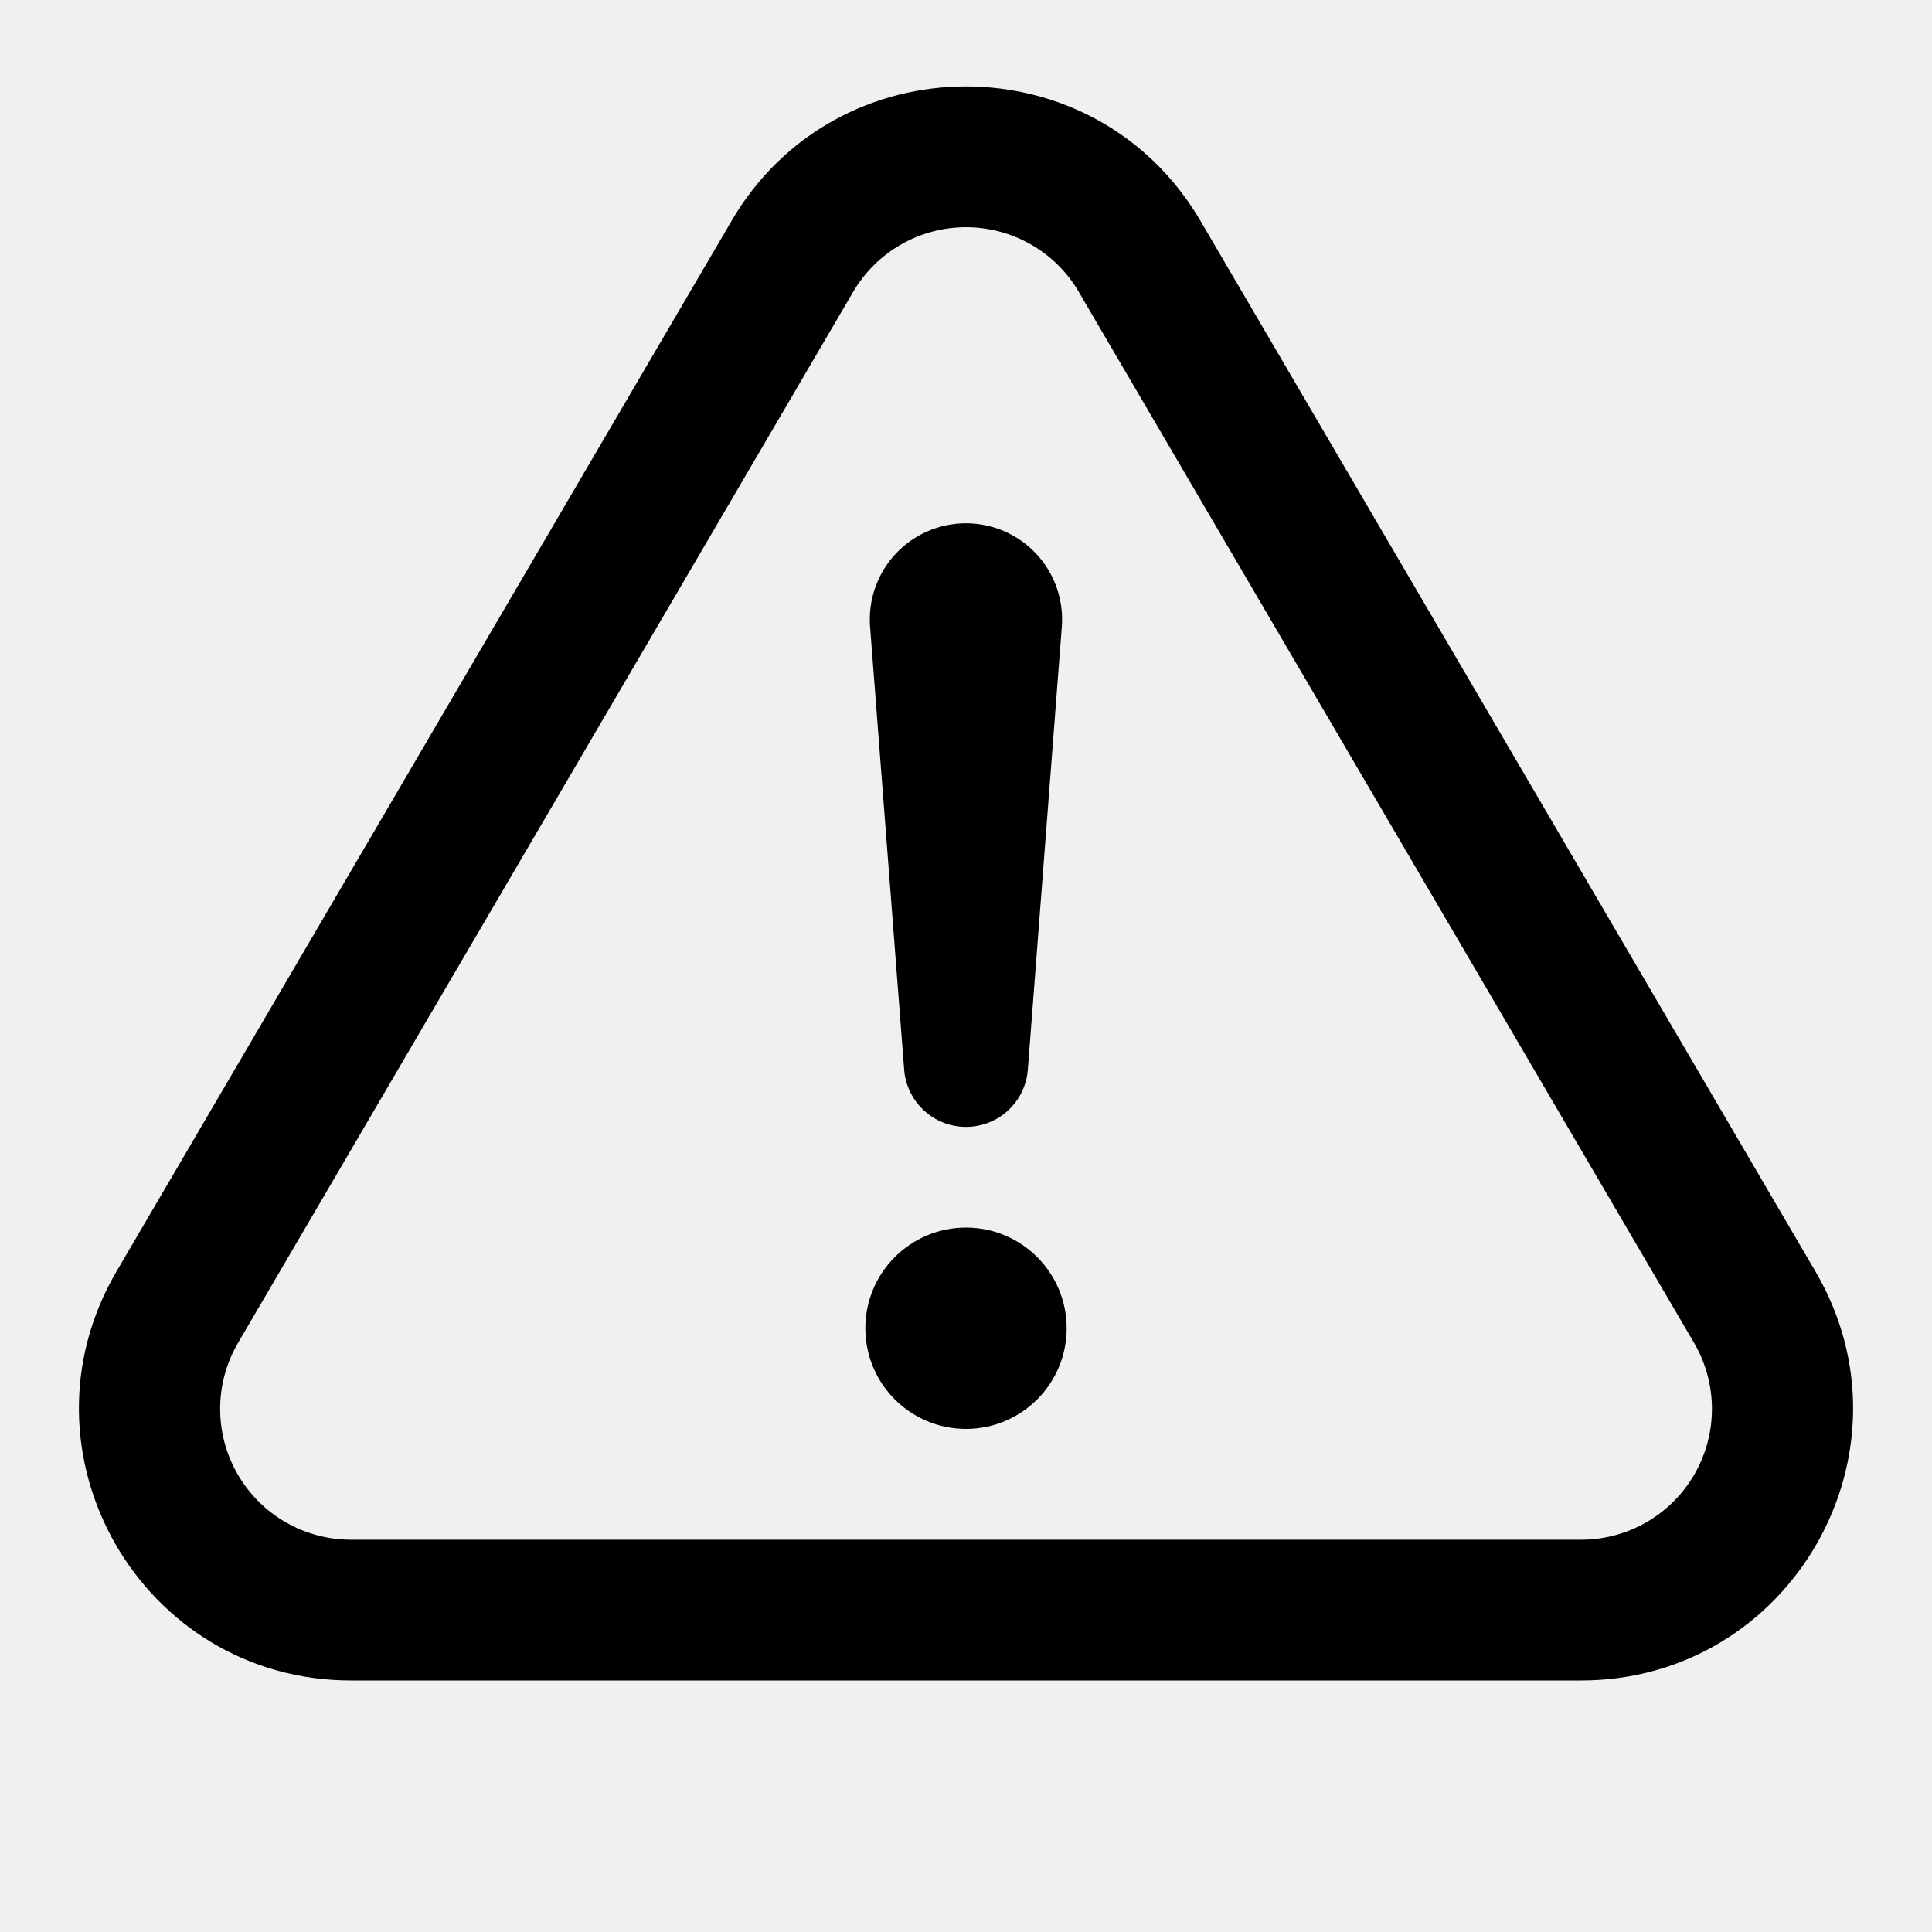
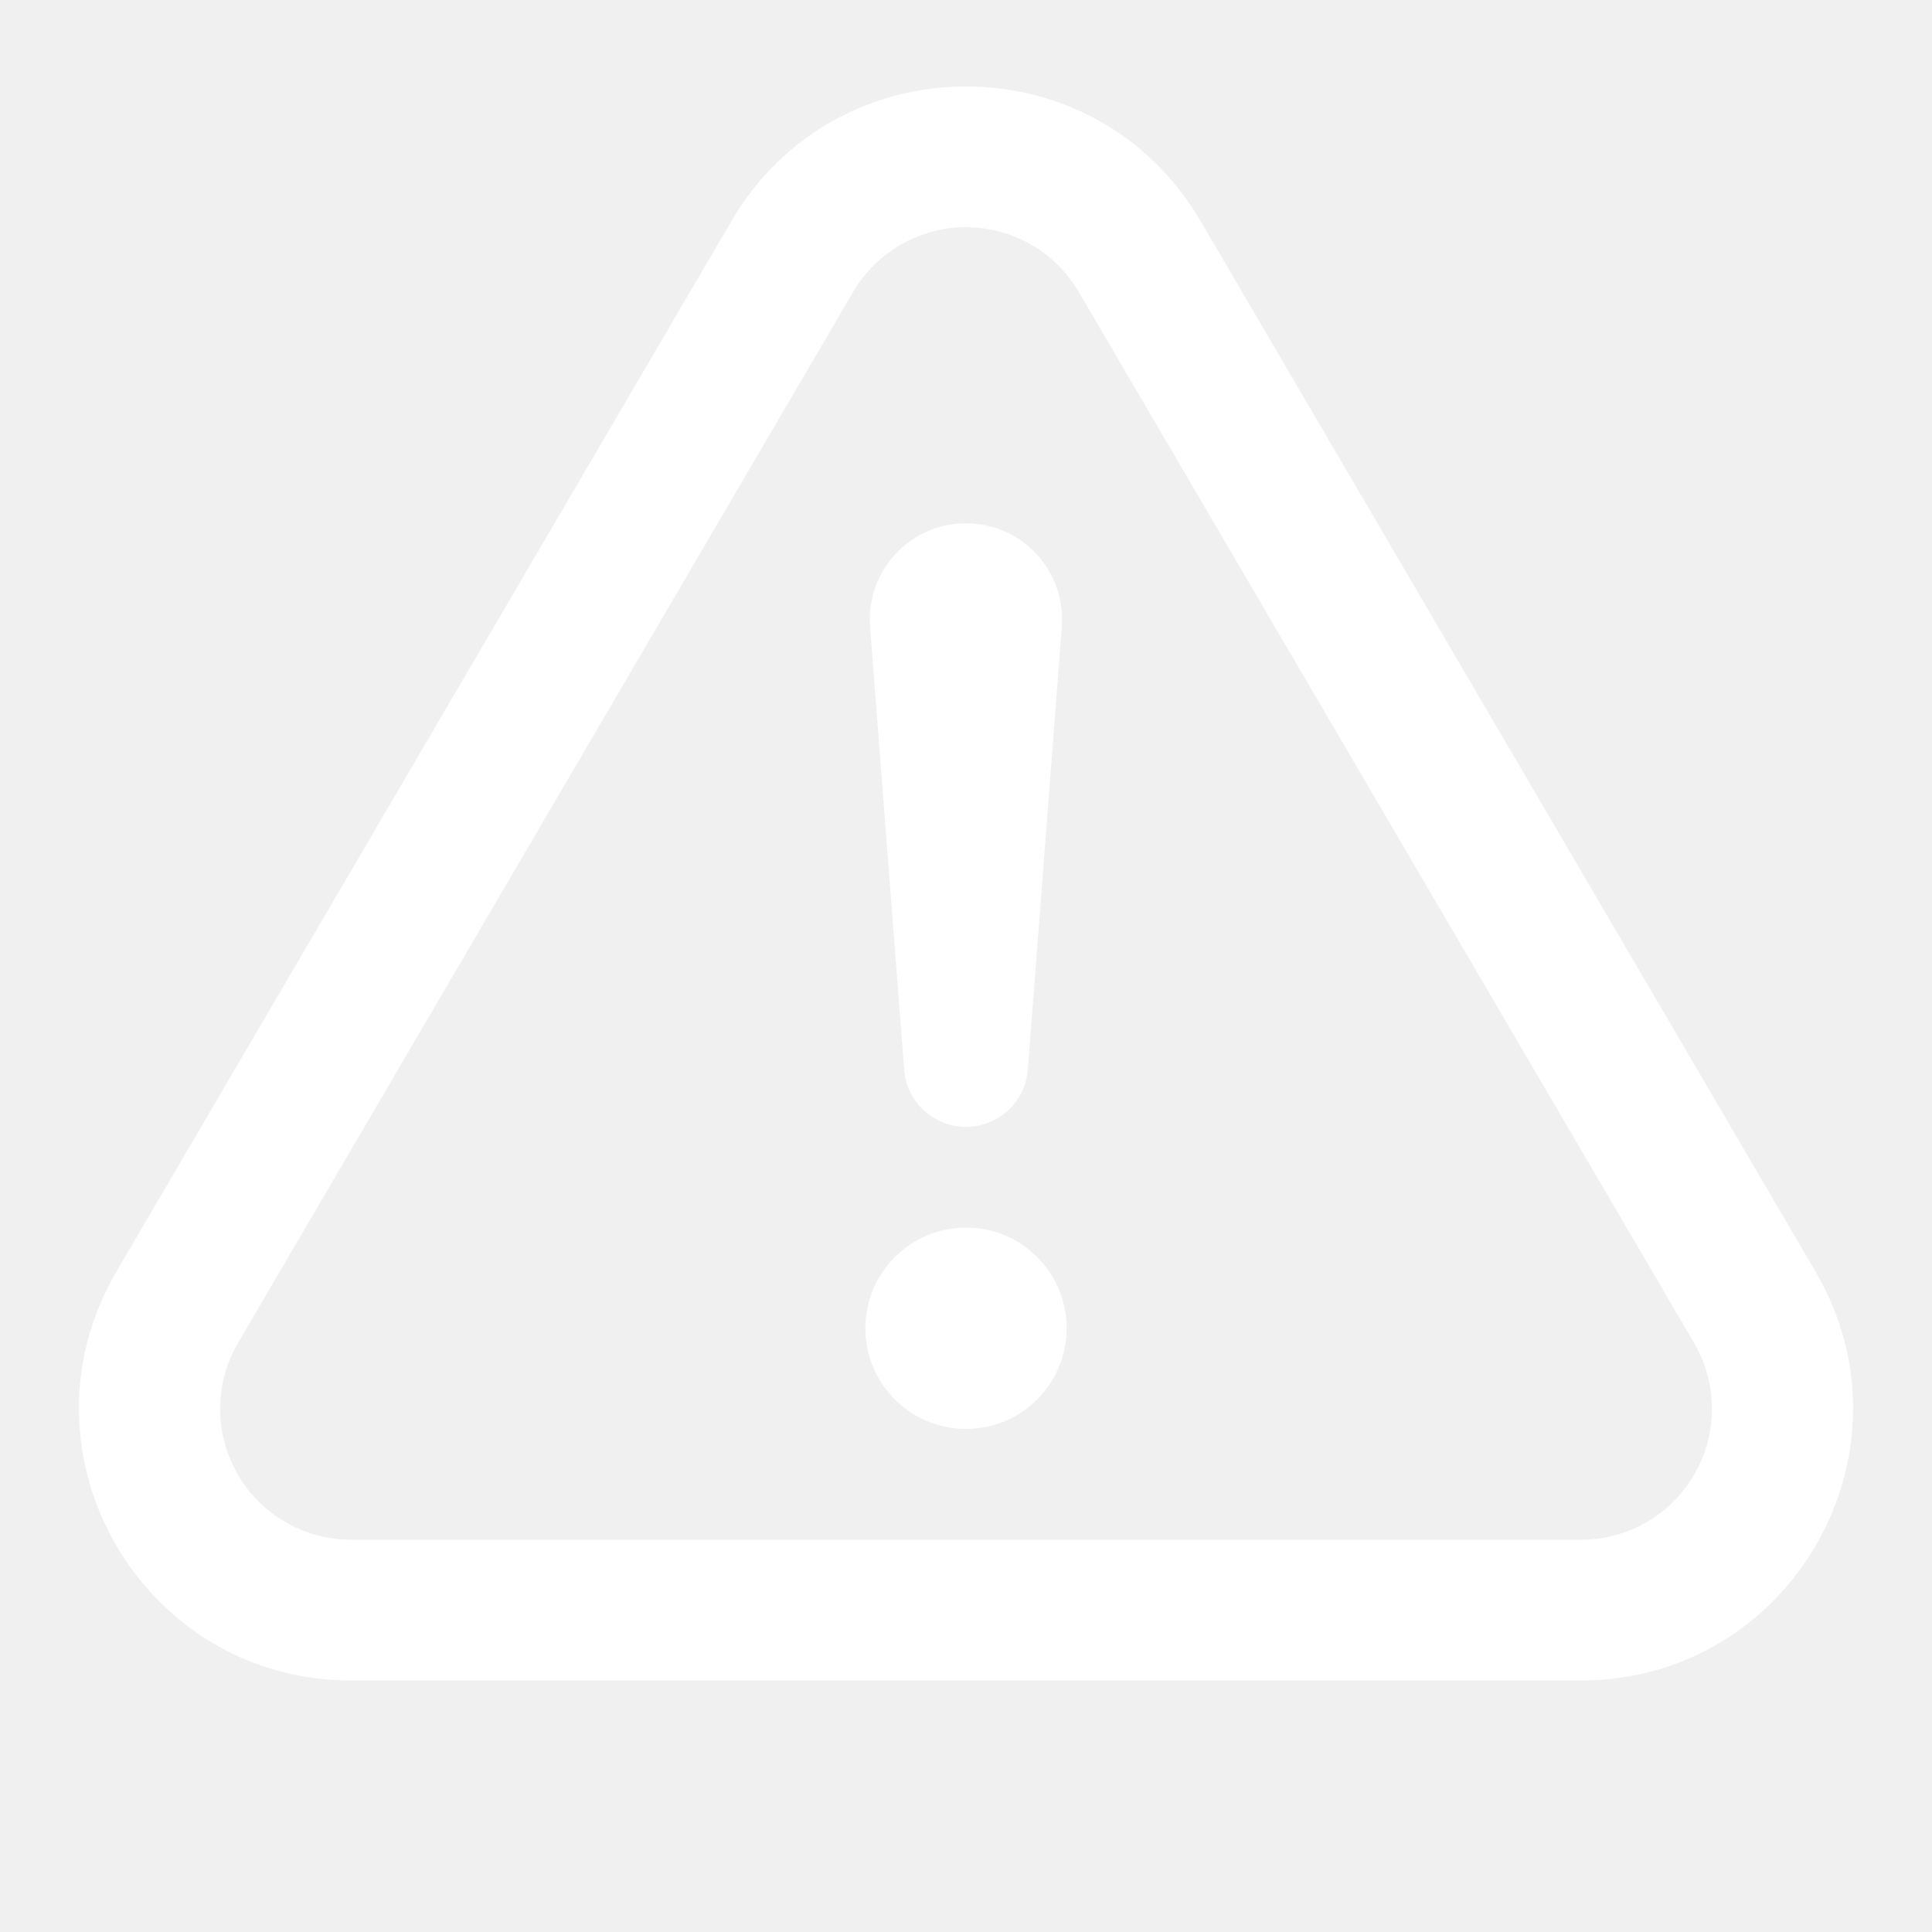
<svg xmlns="http://www.w3.org/2000/svg" width="20" height="20" fill="none">
-   <path d="M10 5.417a.995.995 0 0 0-.993 1.071l.353 4.586a.642.642 0 0 0 1.28 0l.352-4.586A.995.995 0 0 0 10 5.417ZM8.958 13.75a1.042 1.042 0 1 1 2.084 0 1.042 1.042 0 0 1-2.084 0Z" fill="#000" />
-   <path d="M7.573 2.286c1.086-1.855 3.768-1.855 4.854 0l6.367 10.877c1.097 1.874-.255 4.233-2.428 4.233H3.634c-2.173 0-3.525-2.359-2.428-4.234L7.573 2.287Zm3.596.737a1.354 1.354 0 0 0-2.338 0L2.465 13.9a1.354 1.354 0 0 0 1.169 2.039h12.732a1.354 1.354 0 0 0 1.17-2.039L11.168 3.023Z" fill="#000" />
+   <path d="M10 5.417a.995.995 0 0 0-.993 1.071l.353 4.586a.642.642 0 0 0 1.28 0l.352-4.586A.995.995 0 0 0 10 5.417ZM8.958 13.75a1.042 1.042 0 1 1 2.084 0 1.042 1.042 0 0 1-2.084 0Z" fill="#fff" />
+   <path d="M7.573 2.286c1.086-1.855 3.768-1.855 4.854 0l6.367 10.877c1.097 1.874-.255 4.233-2.428 4.233H3.634c-2.173 0-3.525-2.359-2.428-4.234L7.573 2.287Zm3.596.737a1.354 1.354 0 0 0-2.338 0L2.465 13.9a1.354 1.354 0 0 0 1.169 2.039h12.732a1.354 1.354 0 0 0 1.17-2.039L11.168 3.023Z" fill="#fff" />
</svg>
